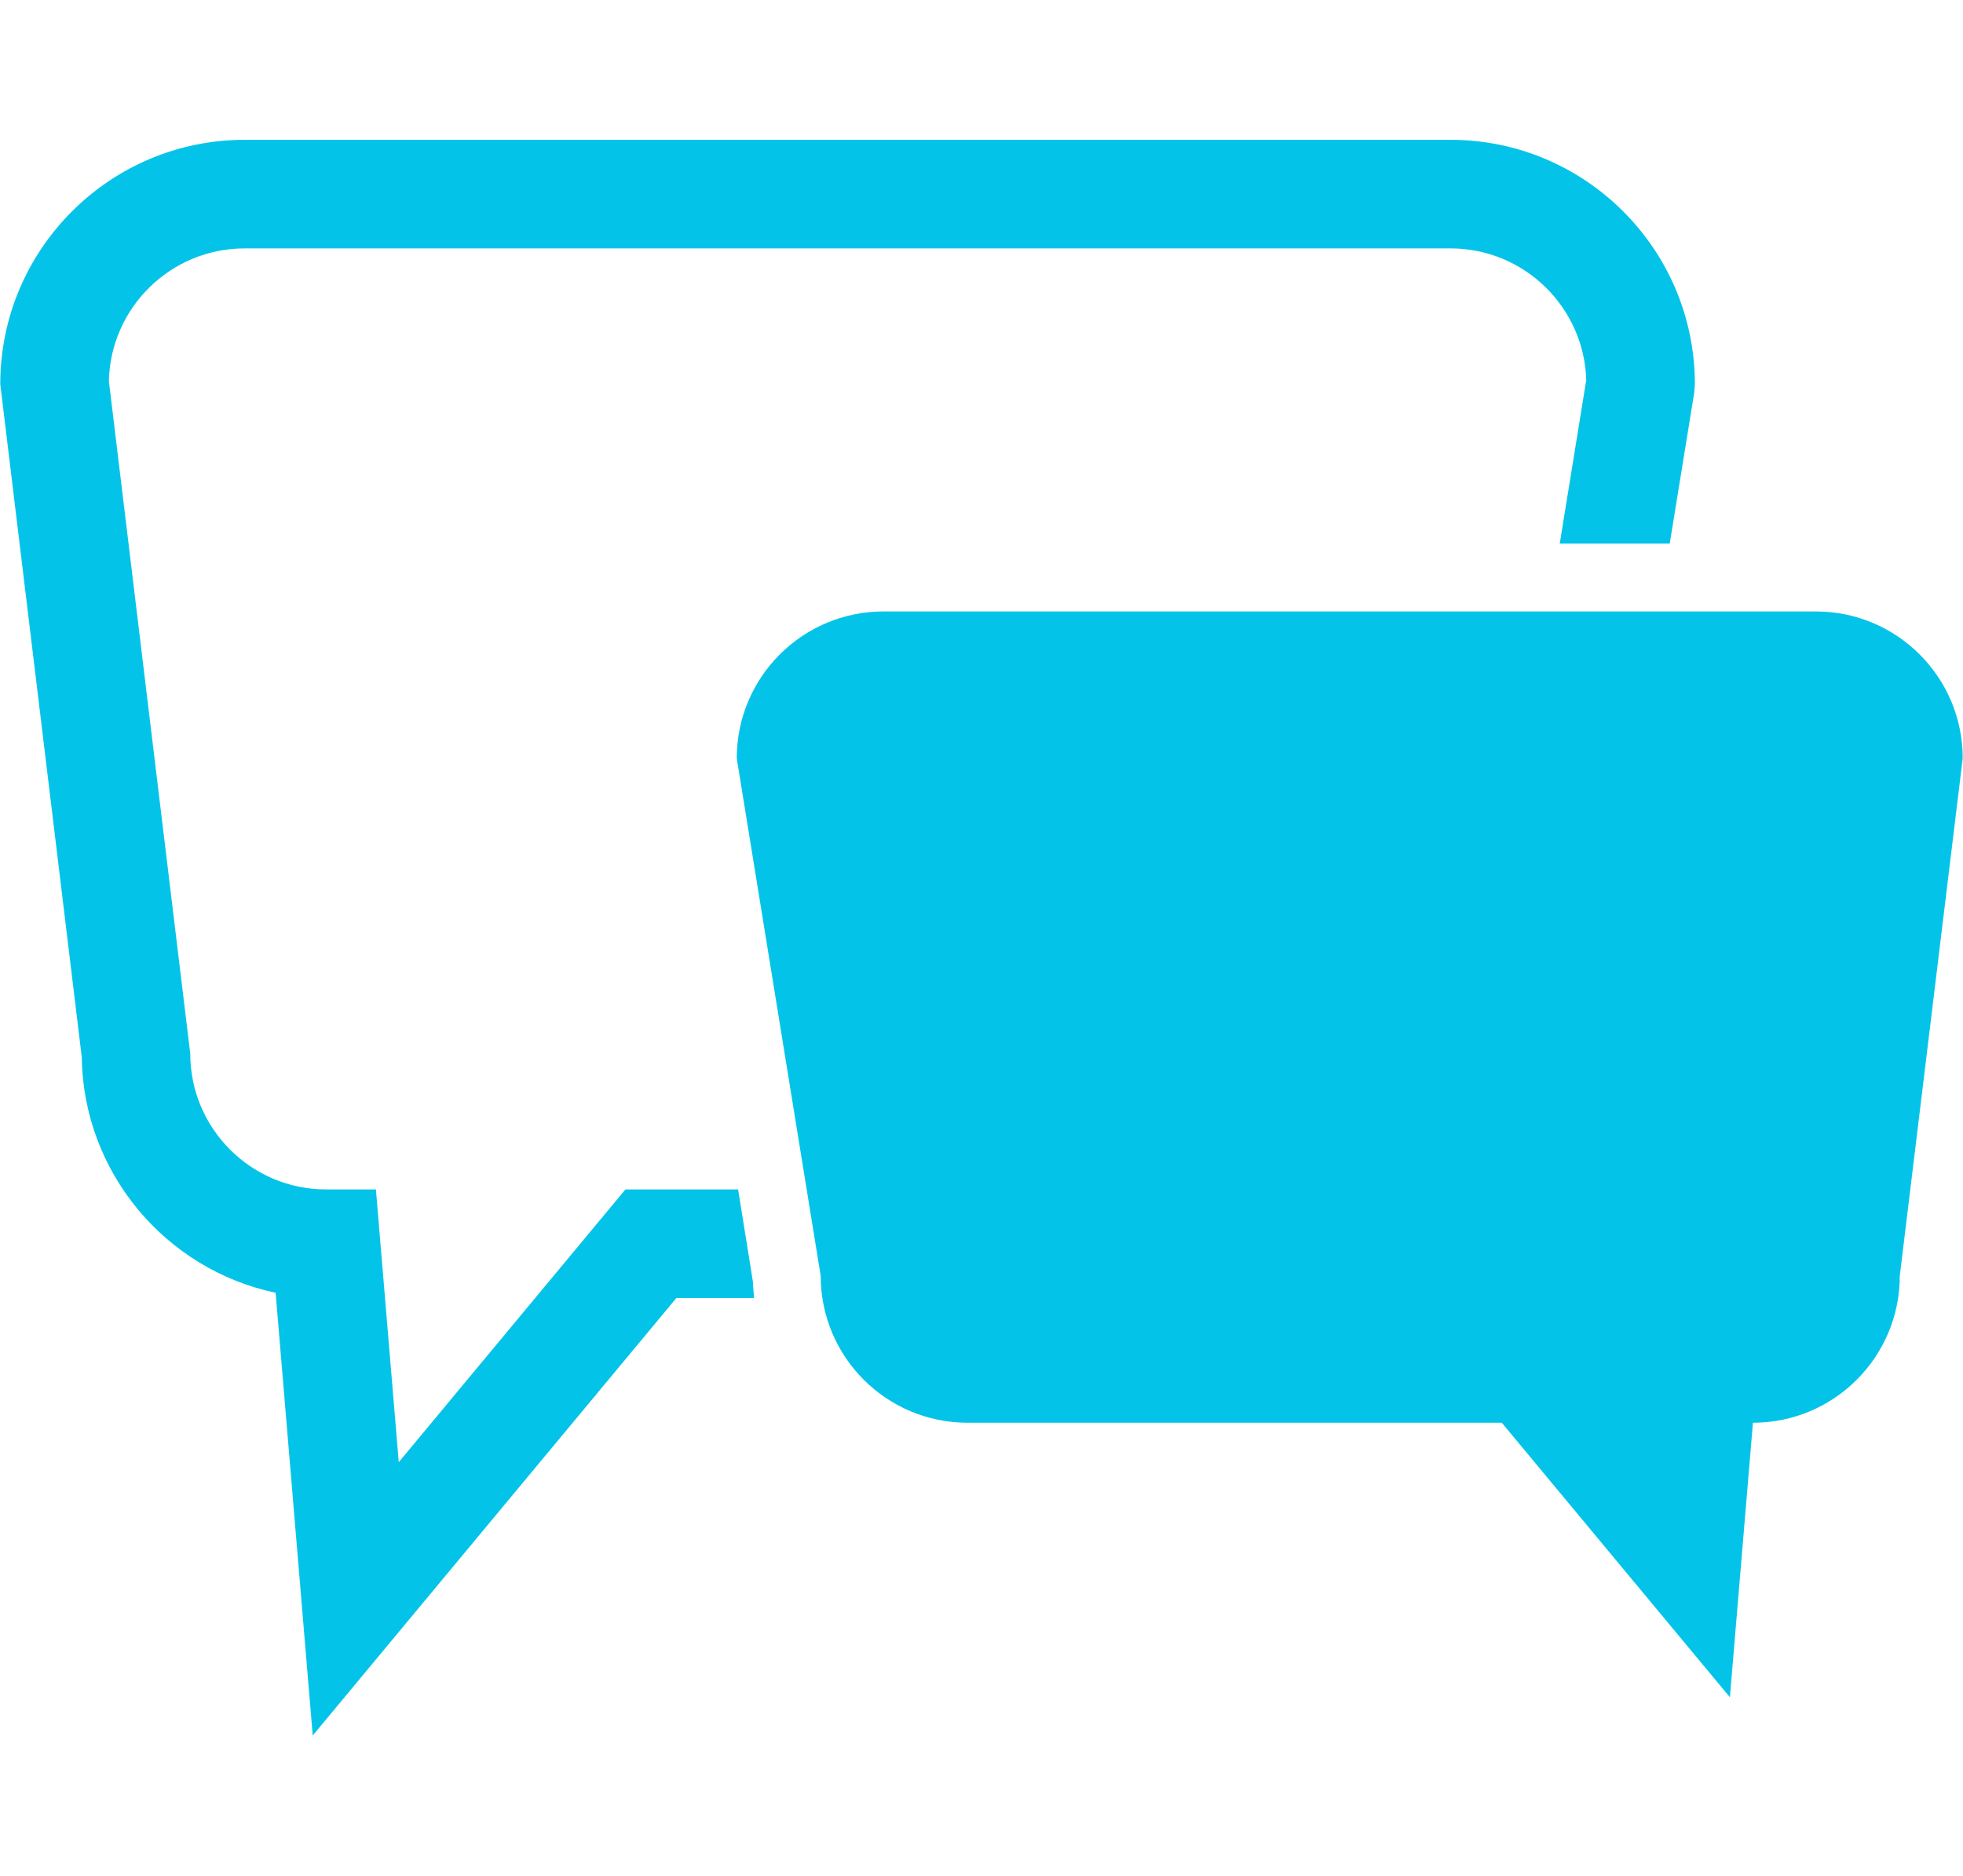
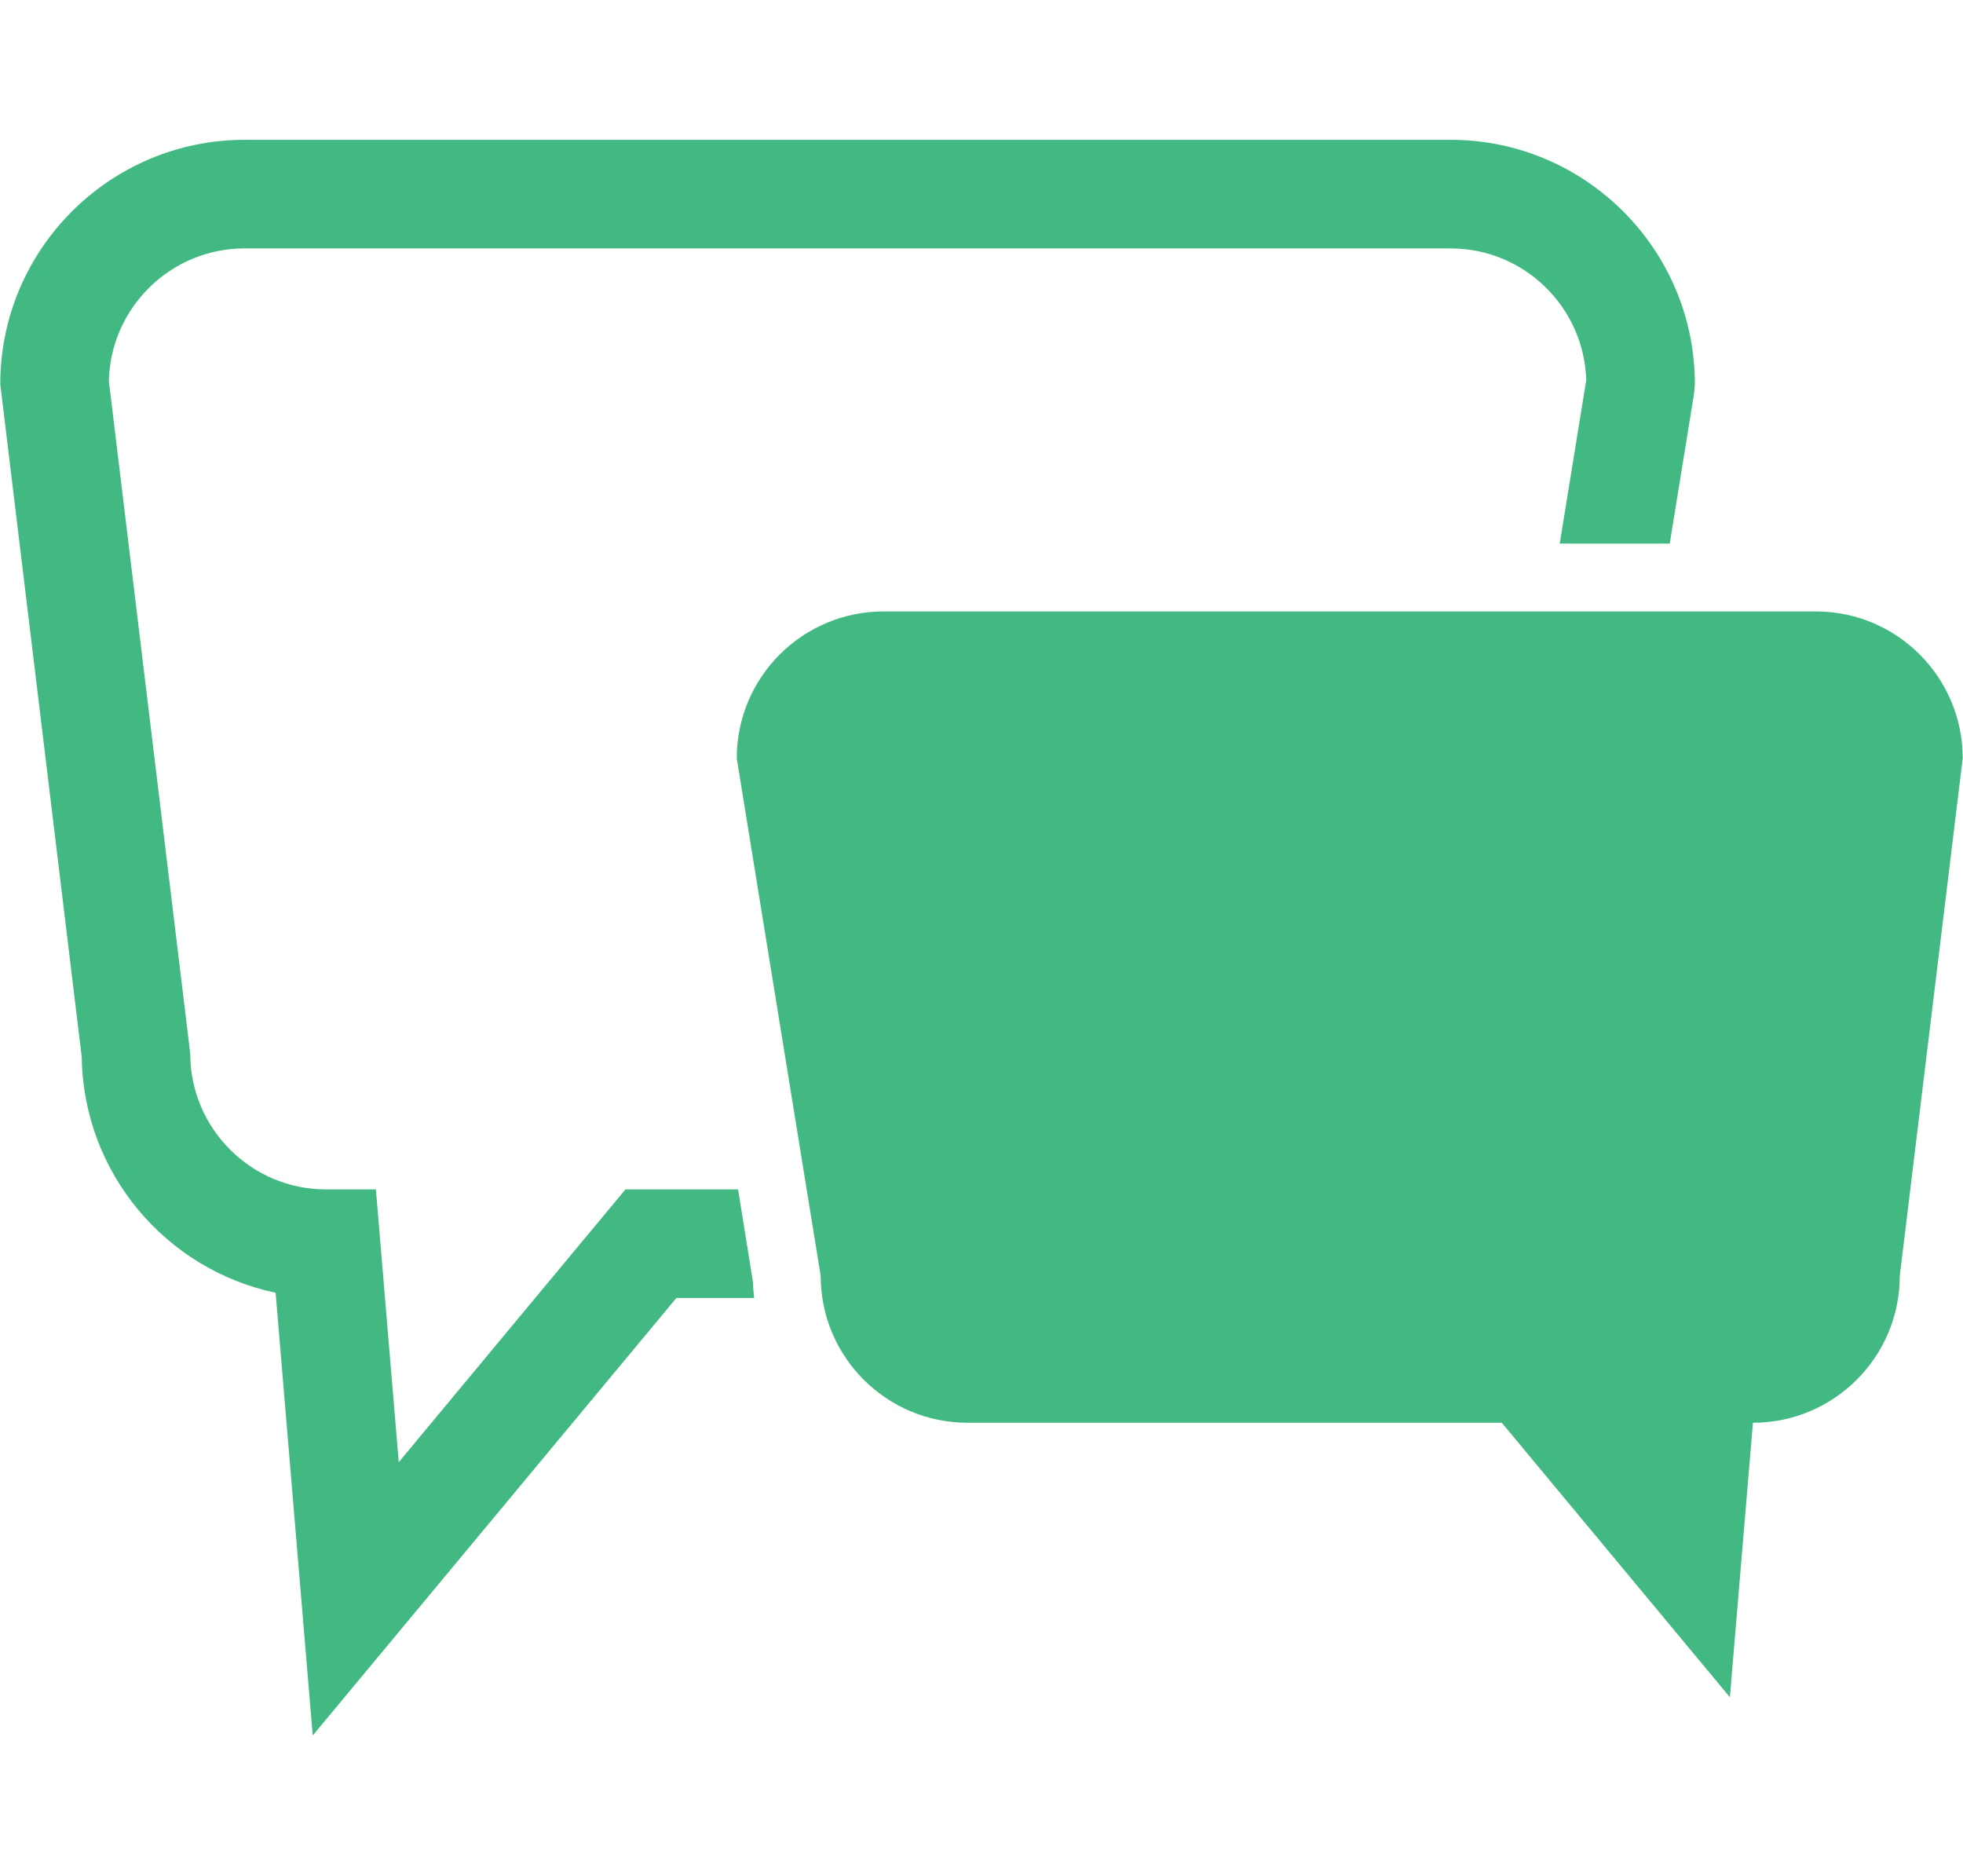
<svg xmlns="http://www.w3.org/2000/svg" enable-background="new 0 0 87.318 83.411" height="83.411" viewBox="0 0 87.318 83.411" width="87.318">
-   <g fill="#03c4e8">
+   <g fill="#42b983">
    <path d="m36.506 56.748c0 3.607 2.924 6.533 6.532 6.533h23.764l10.147 12.209 1.025-12.209c3.607 0 6.532-2.926 6.532-6.533l2.799-23.02c0-3.607-2.924-6.532-6.532-6.532h-41.469c-3.607 0-6.532 2.925-6.532 6.532z" />
    <path d="m33.492 57.013-.66-4.11h-5.011l-10.083 12.131-1.017-12.131h-2.221c-3.327 0-6.037-2.708-6.037-6.037l-3.62-29.915c.071-3.268 2.752-5.902 6.034-5.902h53.648c3.271 0 5.94 2.611 6.034 5.858l-1.179 7.271h4.893l1.088-6.707.03-.387c0-5.991-4.874-10.865-10.866-10.865h-53.647c-5.992 0-10.866 4.874-10.866 10.865l3.625 29.938c.071 5.154 3.751 9.453 8.623 10.478l1.651 19.692 16.176-19.46h3.459c-.023-.238-.049-.477-.054-.719z" />
  </g>
</svg>
